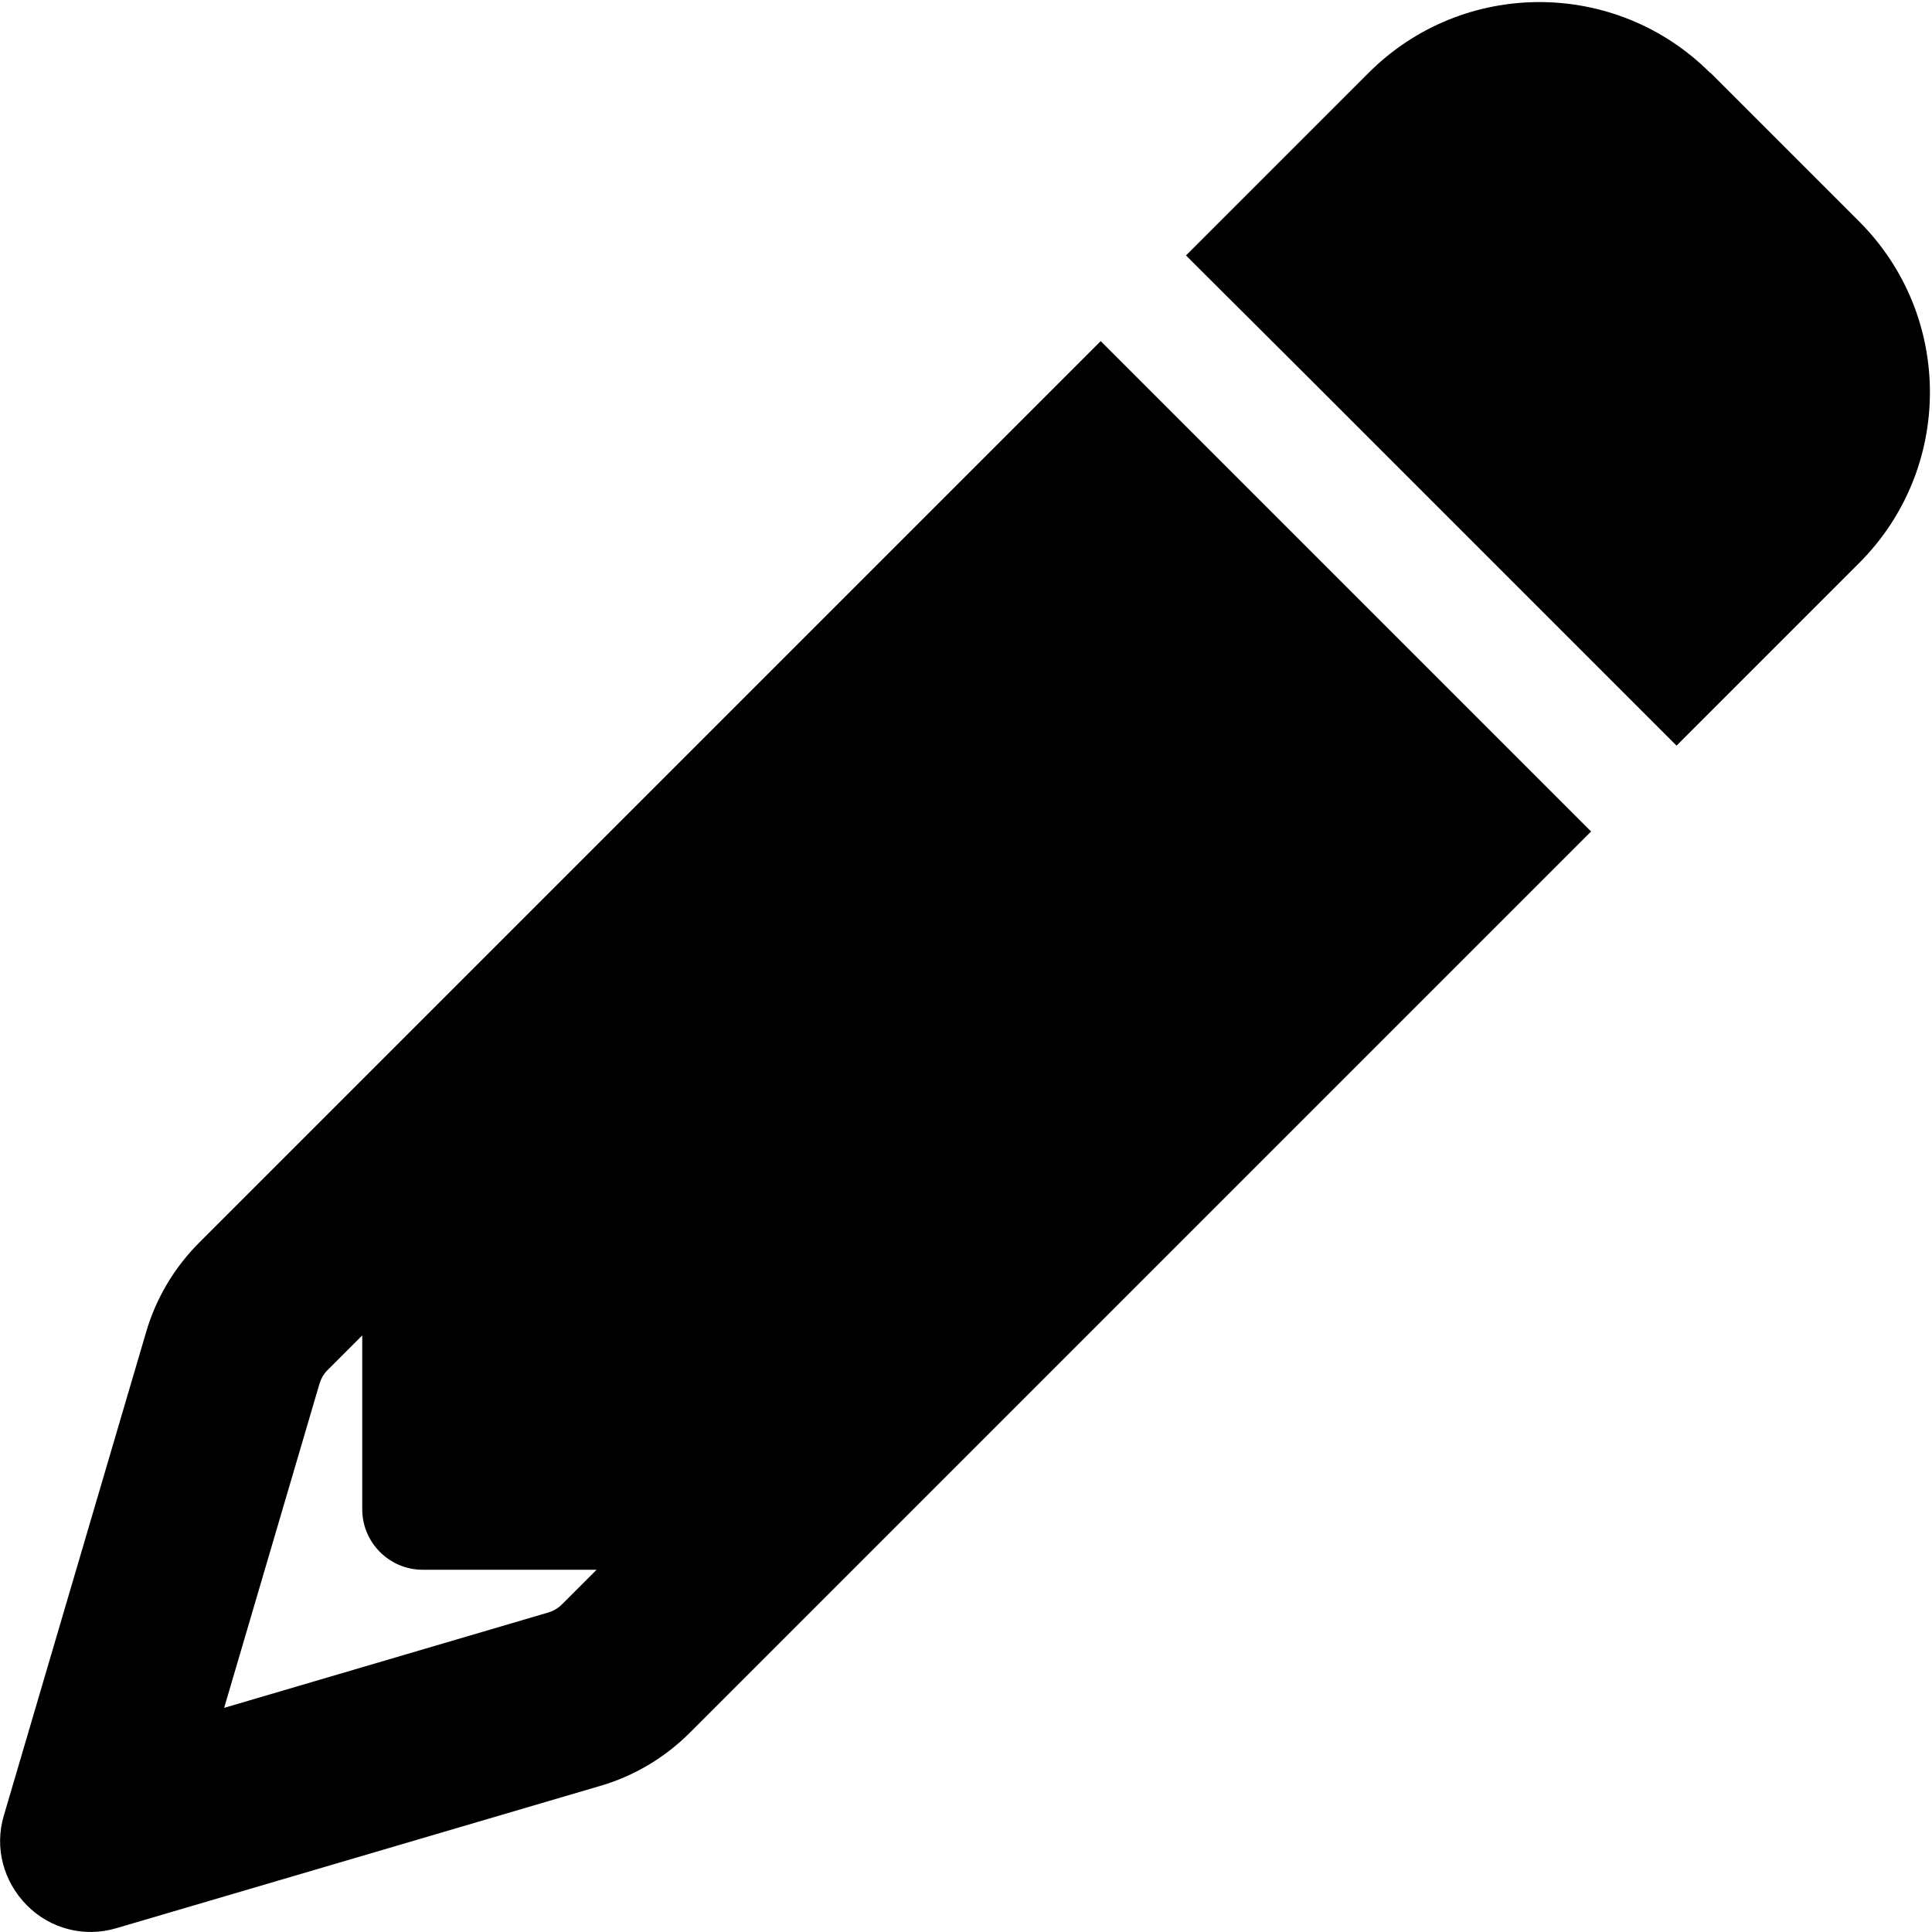
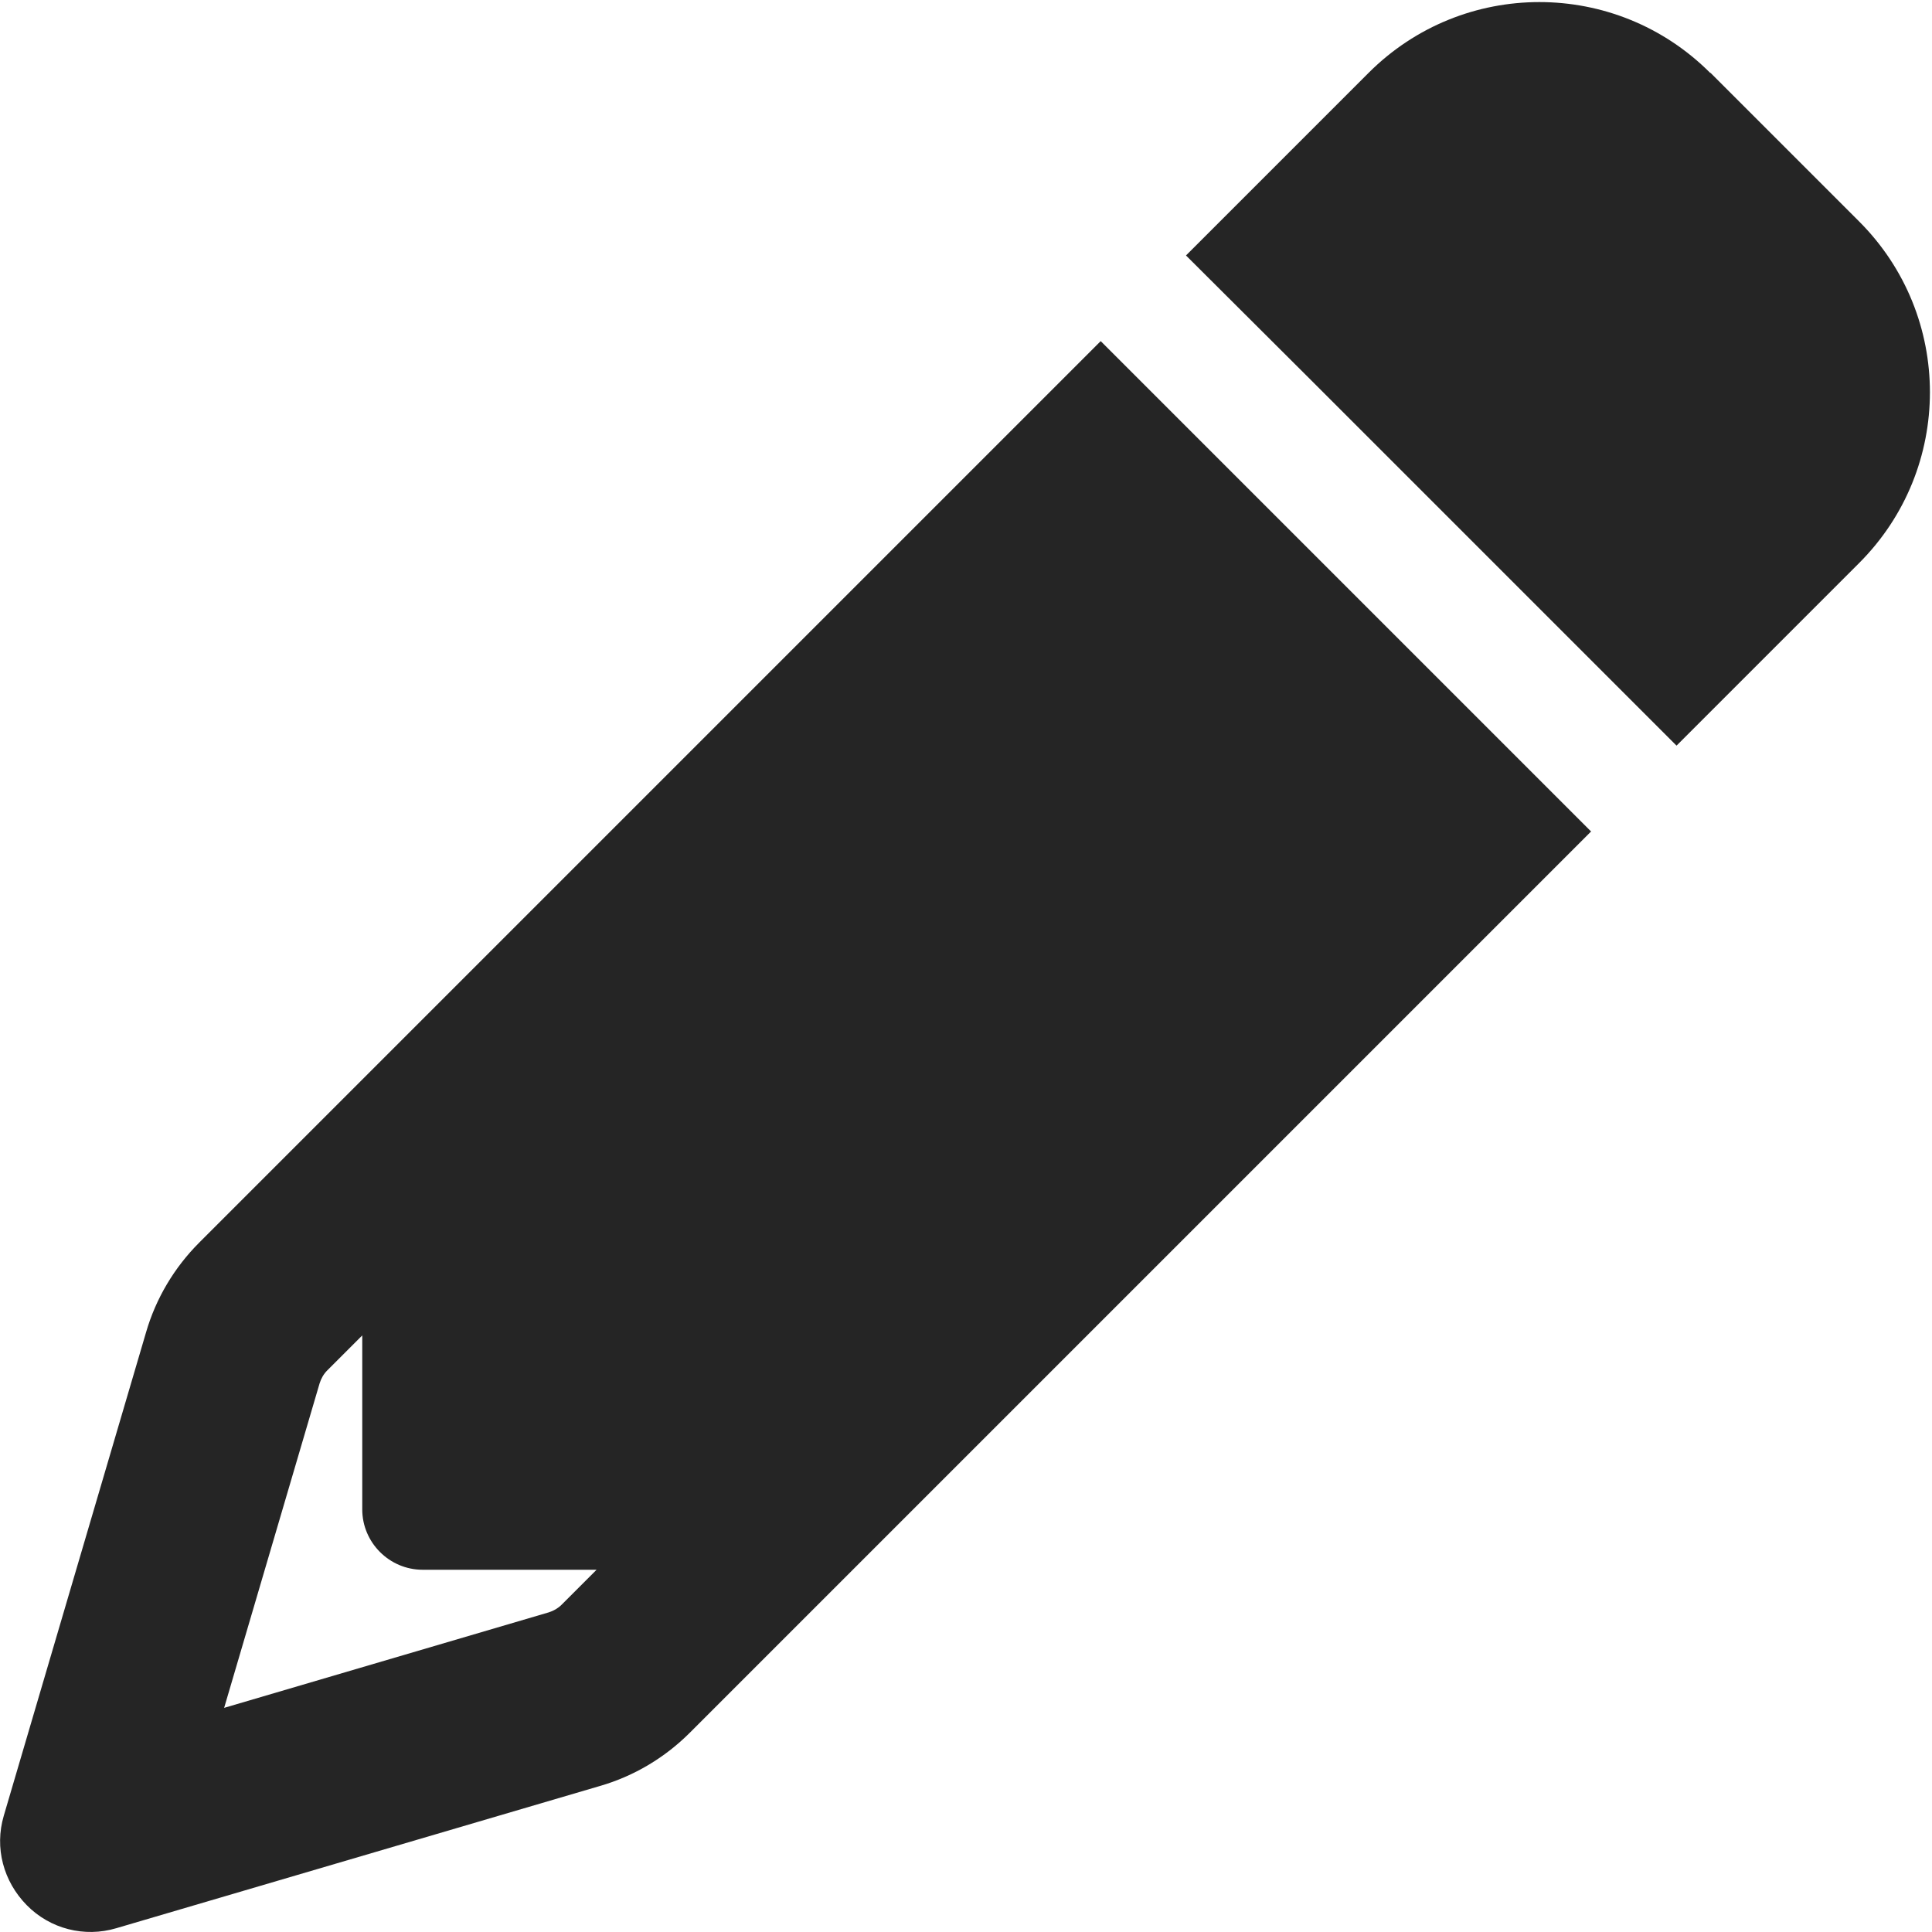
- <svg xmlns="http://www.w3.org/2000/svg" width="16" height="16" fill="currentColor" viewBox="0 0 512 512">
+ <svg xmlns="http://www.w3.org/2000/svg" width="16" height="16" fill="#252525" viewBox="0 0 512 512">
  <path d="M421.7 220.3l-11.3 11.3-22.6 22.6-205 205c-6.6 6.6-14.8 11.5-23.8 14.1L30.8 511c-8.4 2.5-17.5 .2-23.7-6.1S-1.5 489.7 1 481.2L38.7 353.1c2.6-9 7.5-17.2 14.1-23.8l205-205 22.6-22.6 11.3-11.3 33.9 33.9 62.1 62.1 33.9 33.9zM96 353.9l-9.3 9.3c-.9 .9-1.6 2.1-2 3.4l-25.3 86 86-25.3c1.3-.4 2.5-1.1 3.4-2l9.3-9.3H112c-8.8 0-16-7.2-16-16V353.9zM453.3 19.3l39.4 39.4c25 25 25 65.5 0 90.5l-14.5 14.5-22.6 22.6-11.3 11.3-33.9-33.9-62.1-62.1L314.3 67.7l11.3-11.3 22.6-22.6 14.5-14.5c25-25 65.5-25 90.5 0z" />
</svg>
